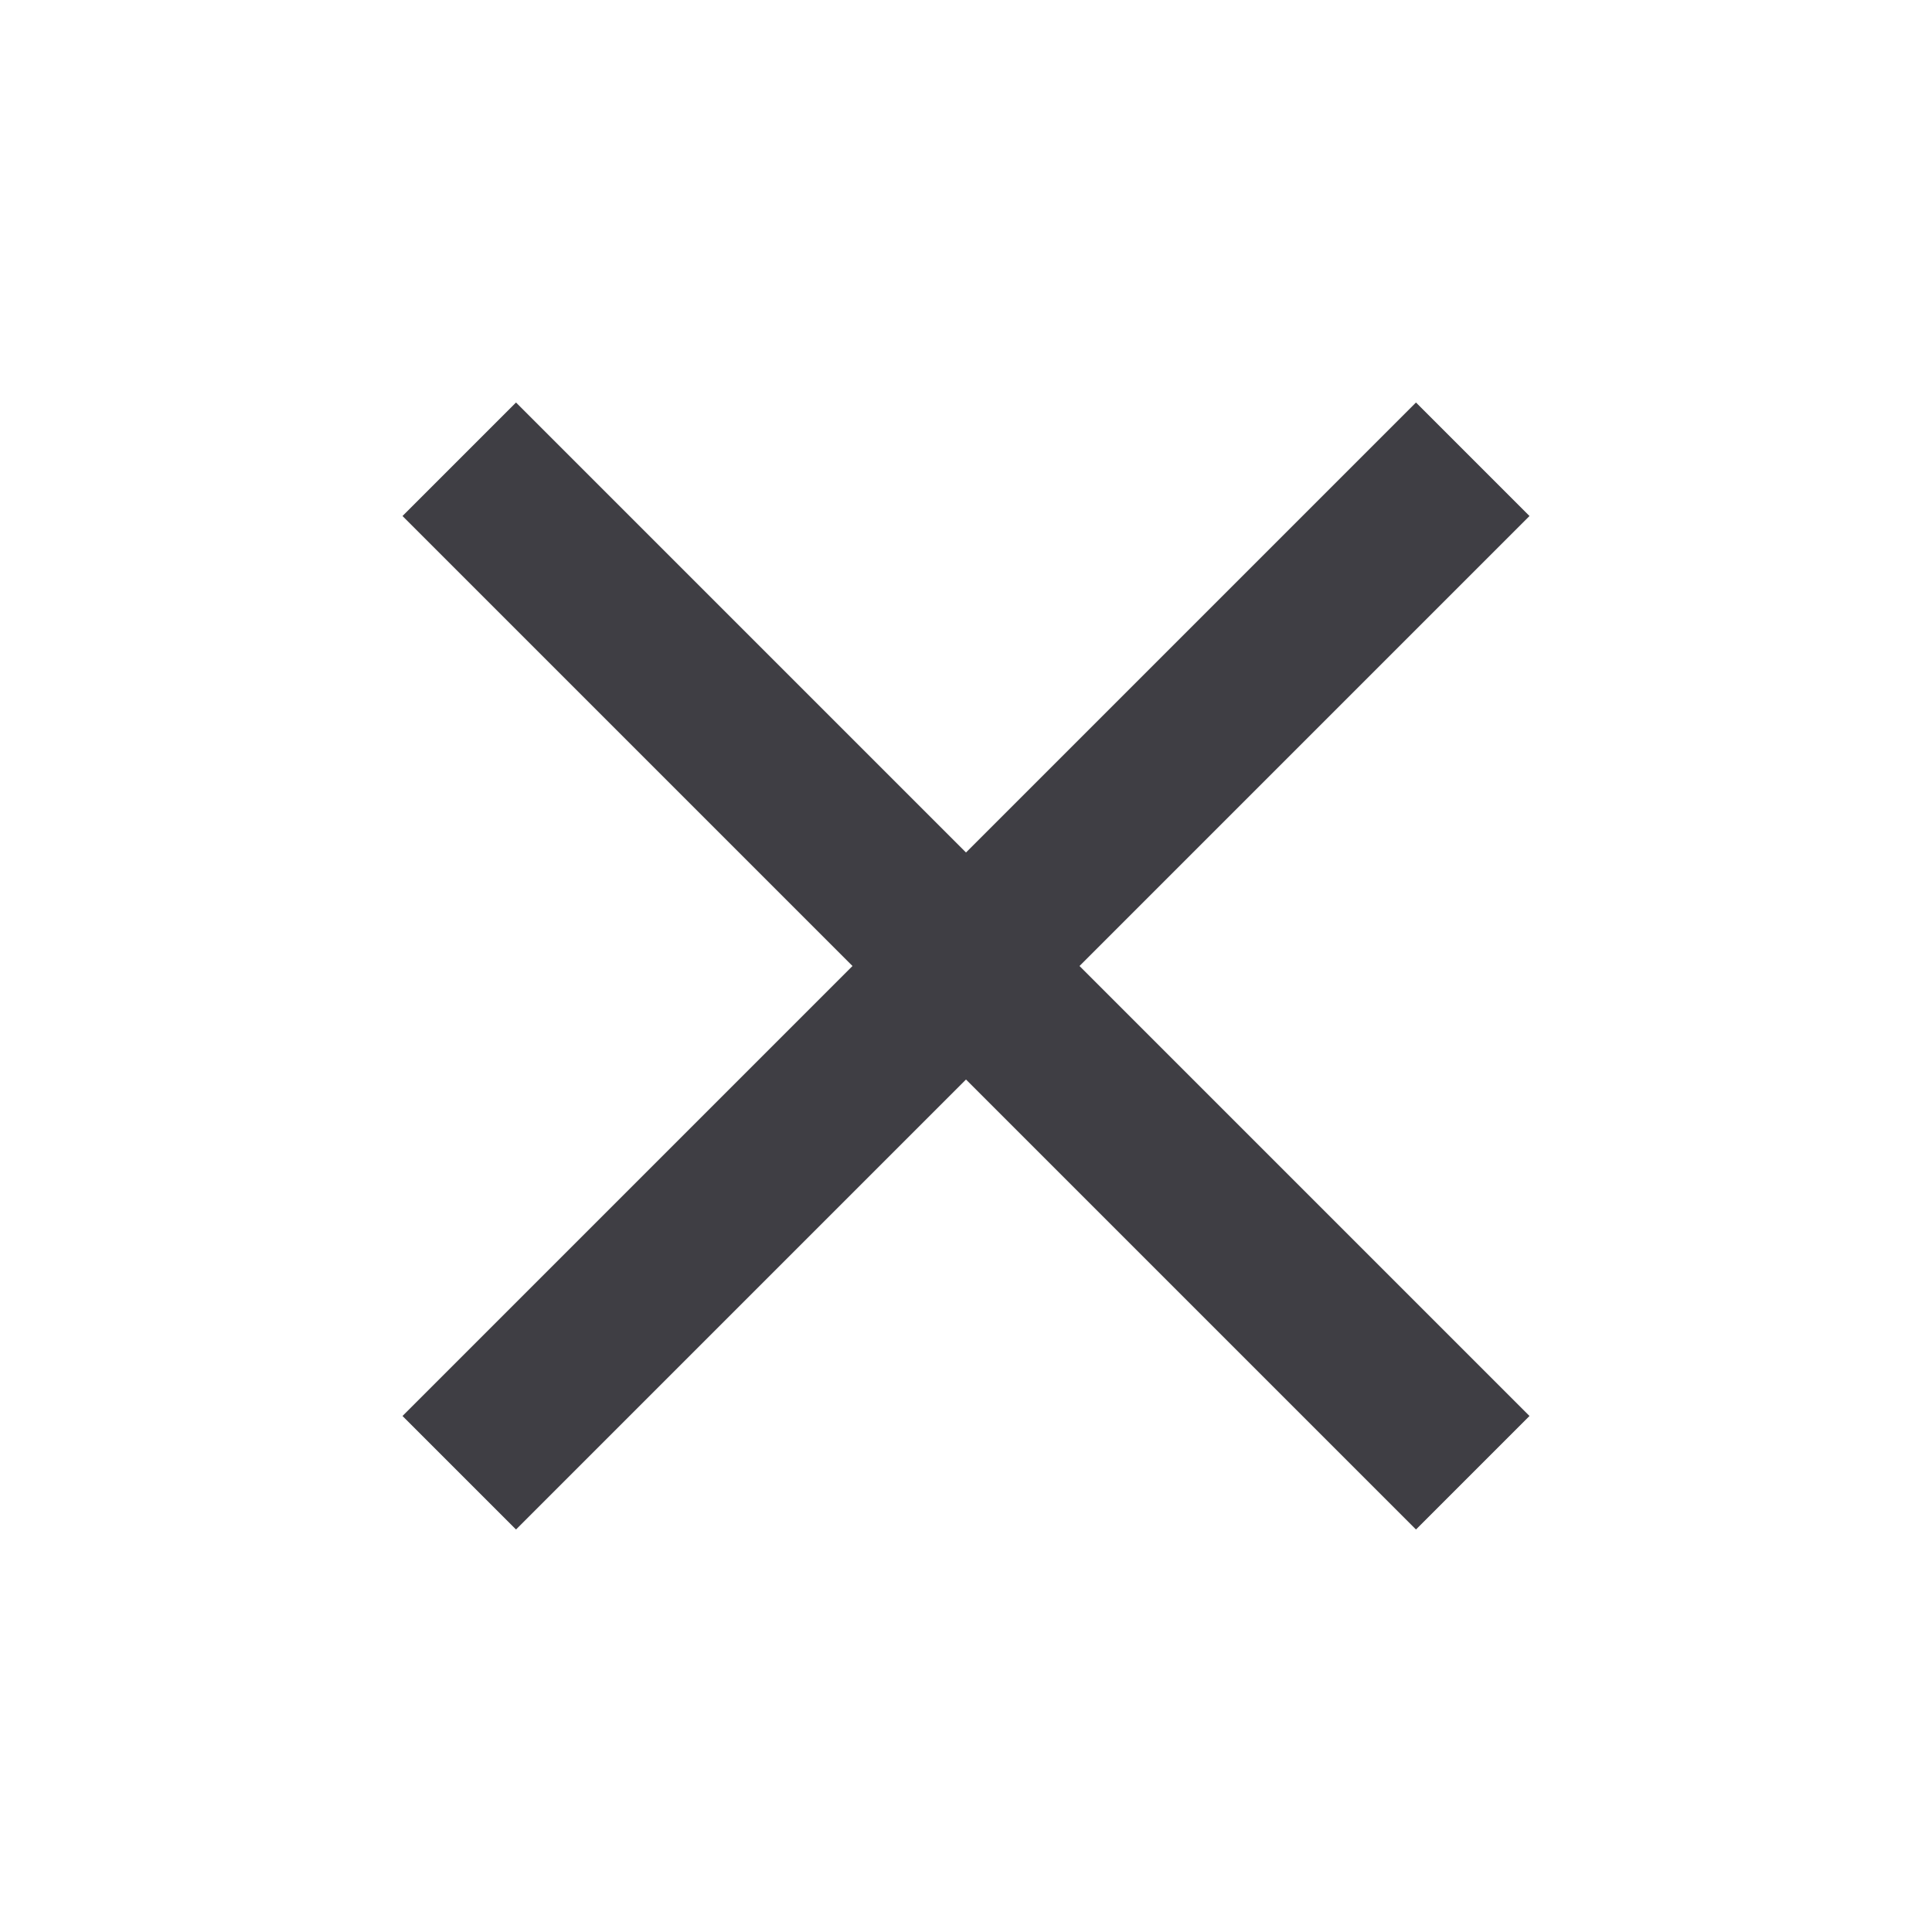
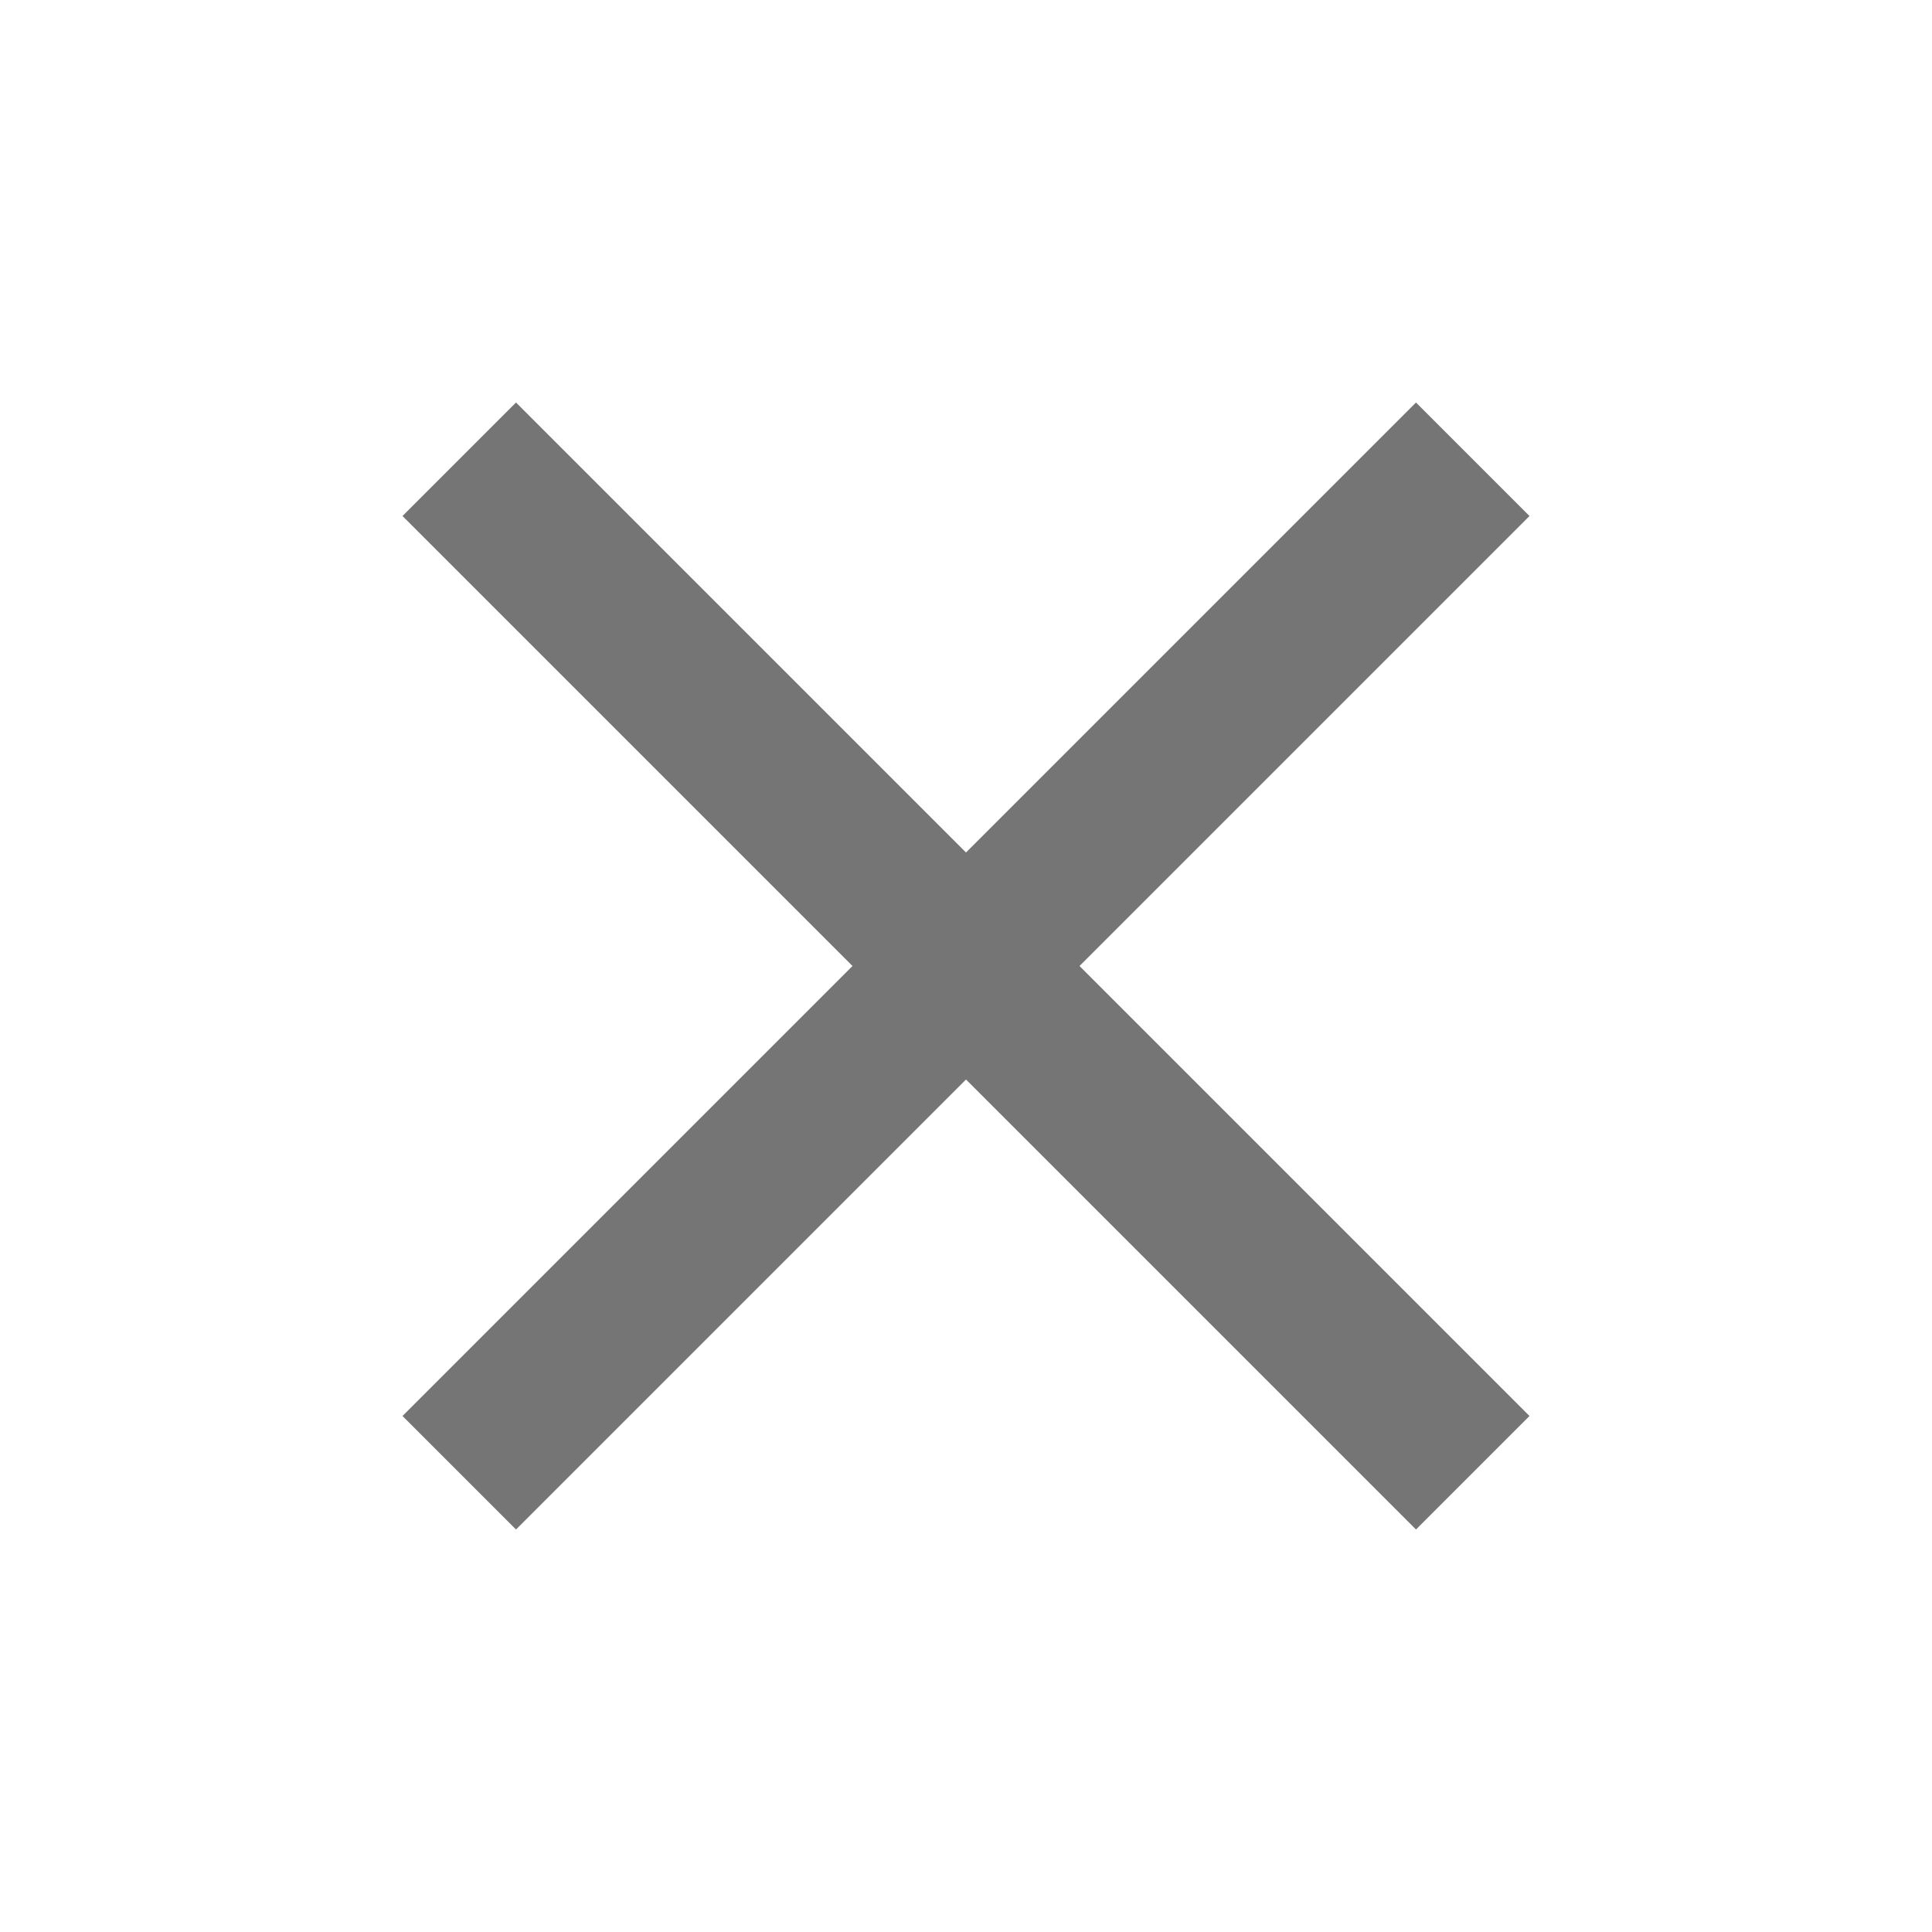
<svg xmlns="http://www.w3.org/2000/svg" width="24" height="24" viewBox="0 0 24 24" fill="none">
  <g id="close_24px">
-     <path id="icon/navigation/close_24px" d="M19 6.41L17.59 5L12 10.59L6.41 5L5 6.41L10.59 12L5 17.59L6.41 19L12 13.41L17.59 19L19 17.59L13.41 12L19 6.41Z" fill="#3F3E44" />
+     <path id="icon/navigation/close_24px" d="M19 6.41L17.59 5L12 10.59L6.41 5L5 6.41L10.59 12L5 17.59L6.41 19L12 13.41L17.59 19L19 17.59L13.41 12L19 6.41Z" fill="black" fill-opacity="0.54" />
  </g>
</svg>
